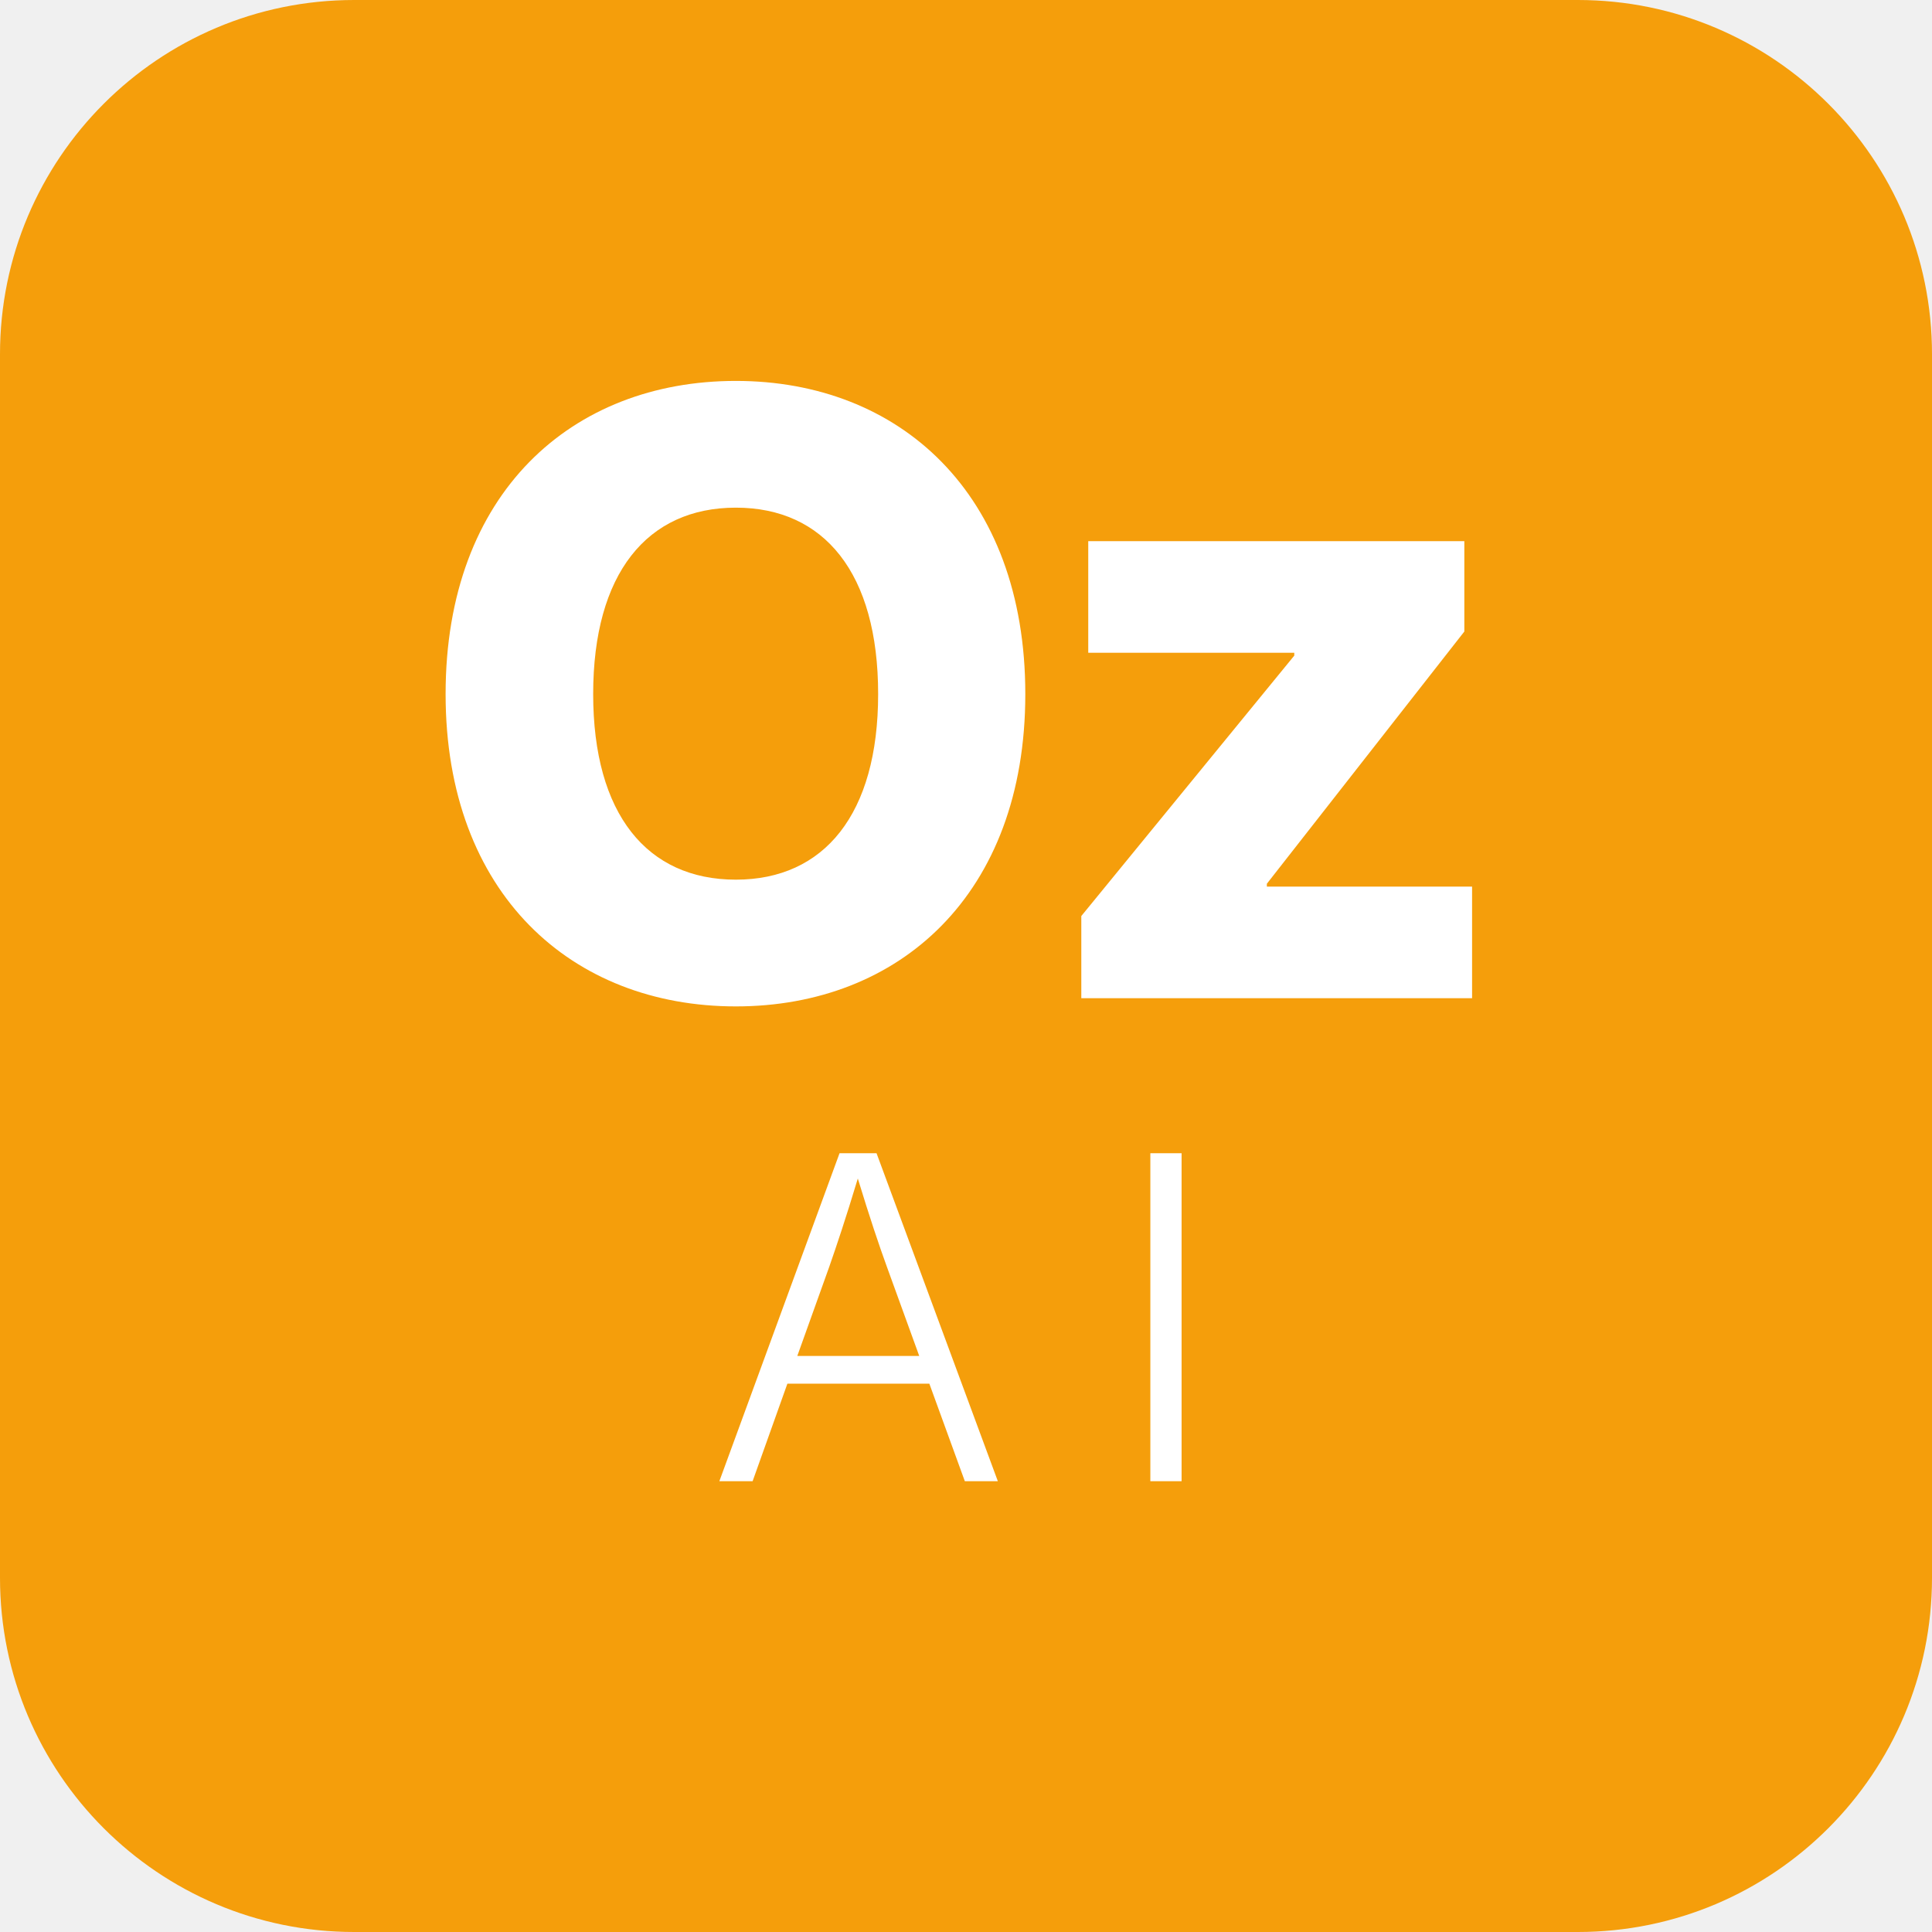
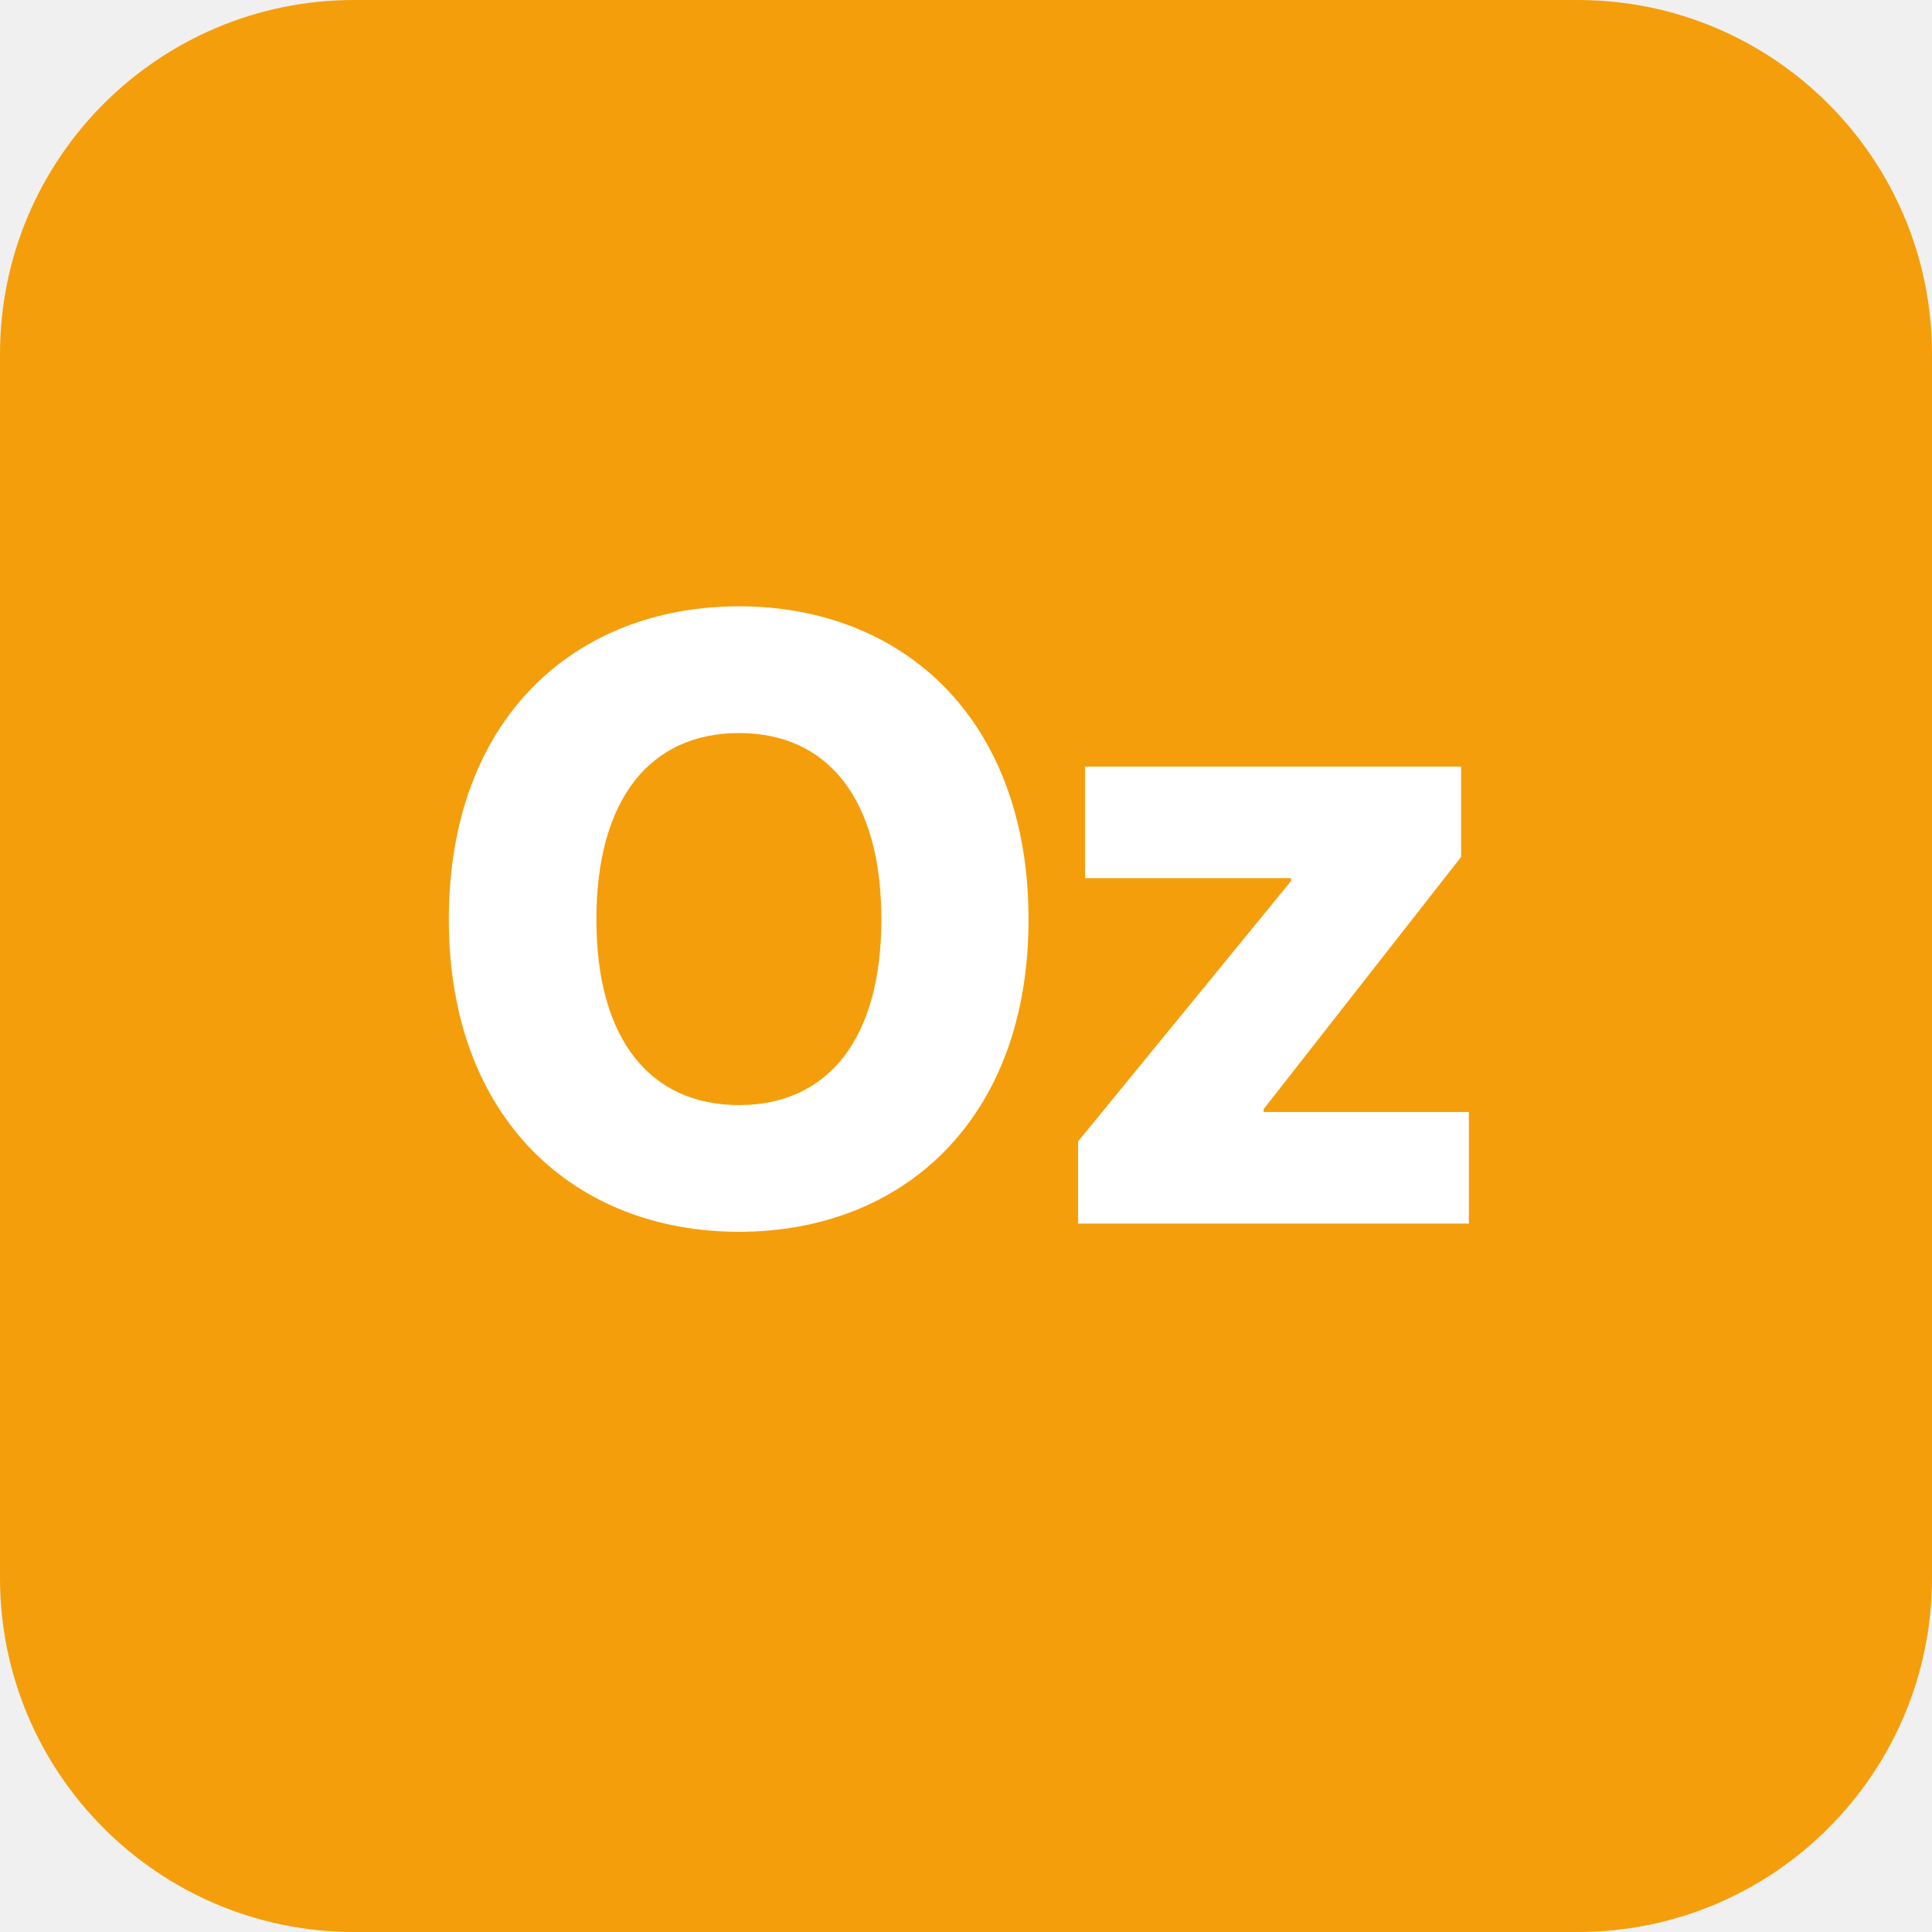
<svg xmlns="http://www.w3.org/2000/svg" width="32" height="32" viewBox="0 0 600 600">
  <defs>
    <linearGradient id="g" x1="0" y1="0" x2="600" y2="600">
      <stop stop-color="#f59e0b" />
      <stop offset="1" stop-color="#ef4444" />
    </linearGradient>
  </defs>
  <rect width="600" height="600" rx="110" fill="url(#g)" />
-   <text x="300" y="310" text-anchor="middle" font-family="Inter,system-ui,sans-serif" font-size="260" fill="#fff" font-weight="800" letter-spacing="-8">Oz</text>
-   <text x="300" y="460" text-anchor="middle" font-family="Inter,system-ui,sans-serif" font-size="140" fill="#fff" font-weight="300" letter-spacing="30">AI</text>
+   <text x="300" y="380" text-anchor="middle" font-family="Inter,system-ui,sans-serif" font-size="260" fill="#fff" font-weight="800" letter-spacing="-10">Oz</text>
</svg>
